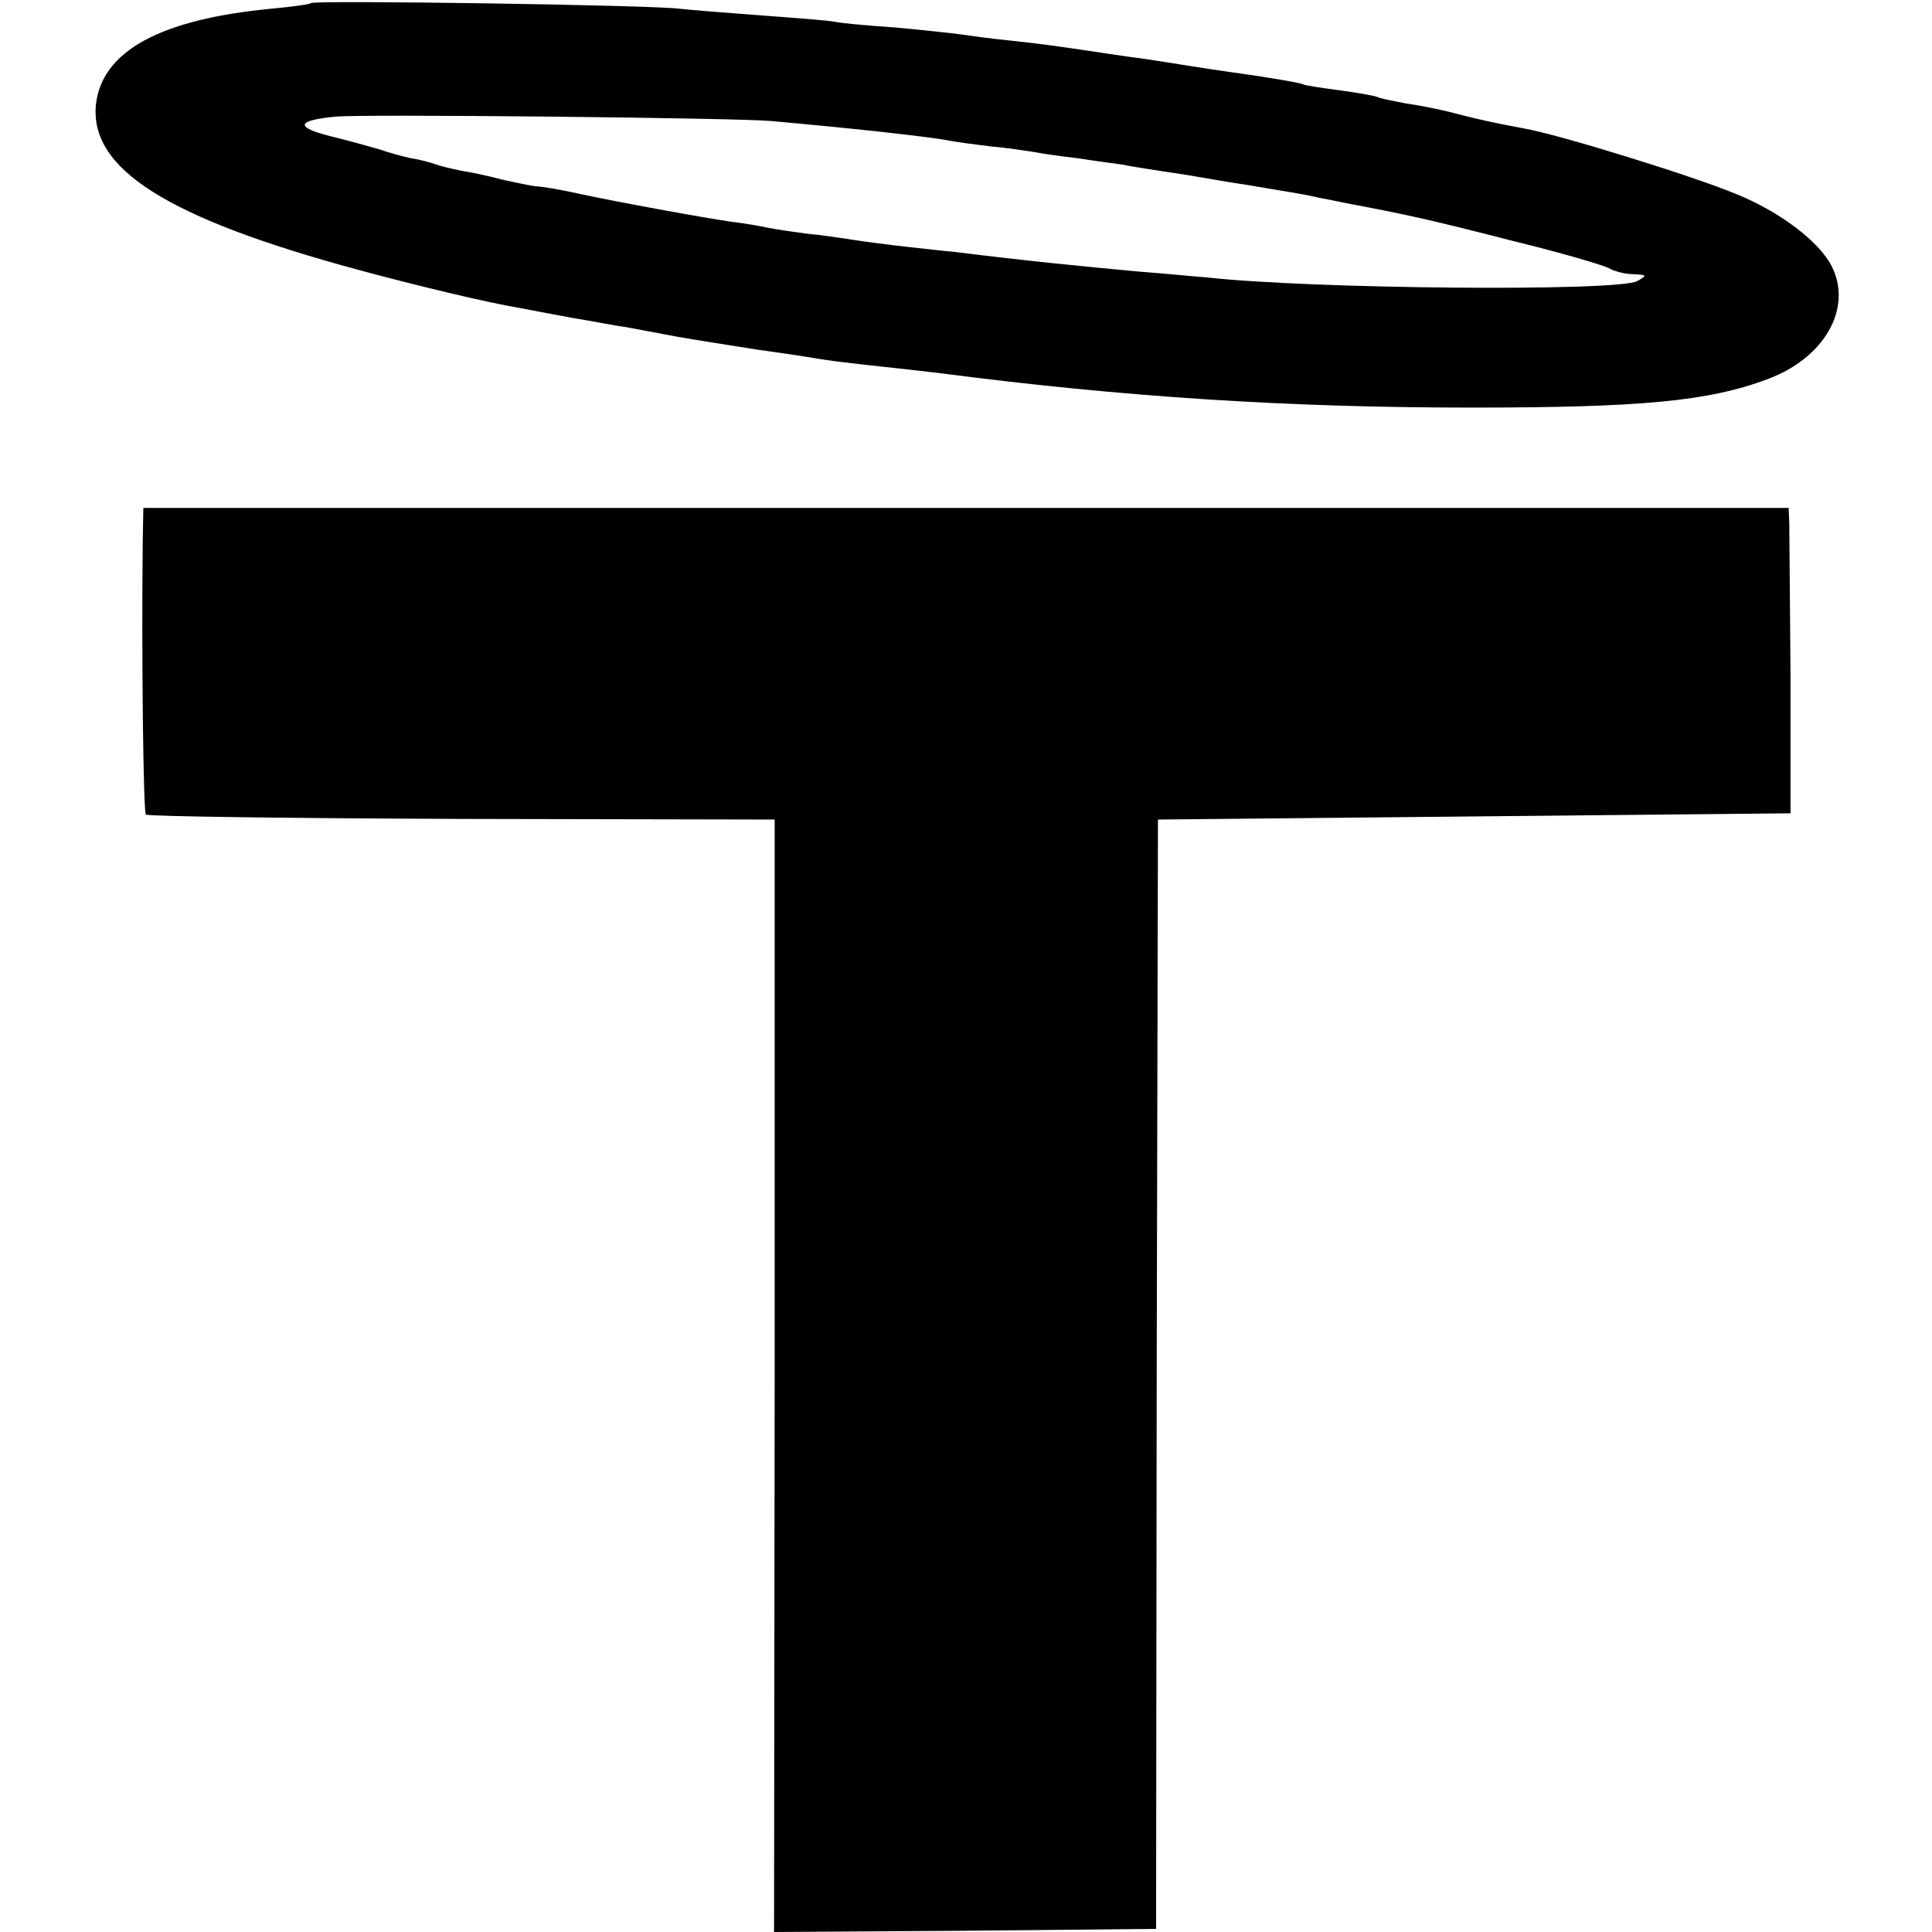
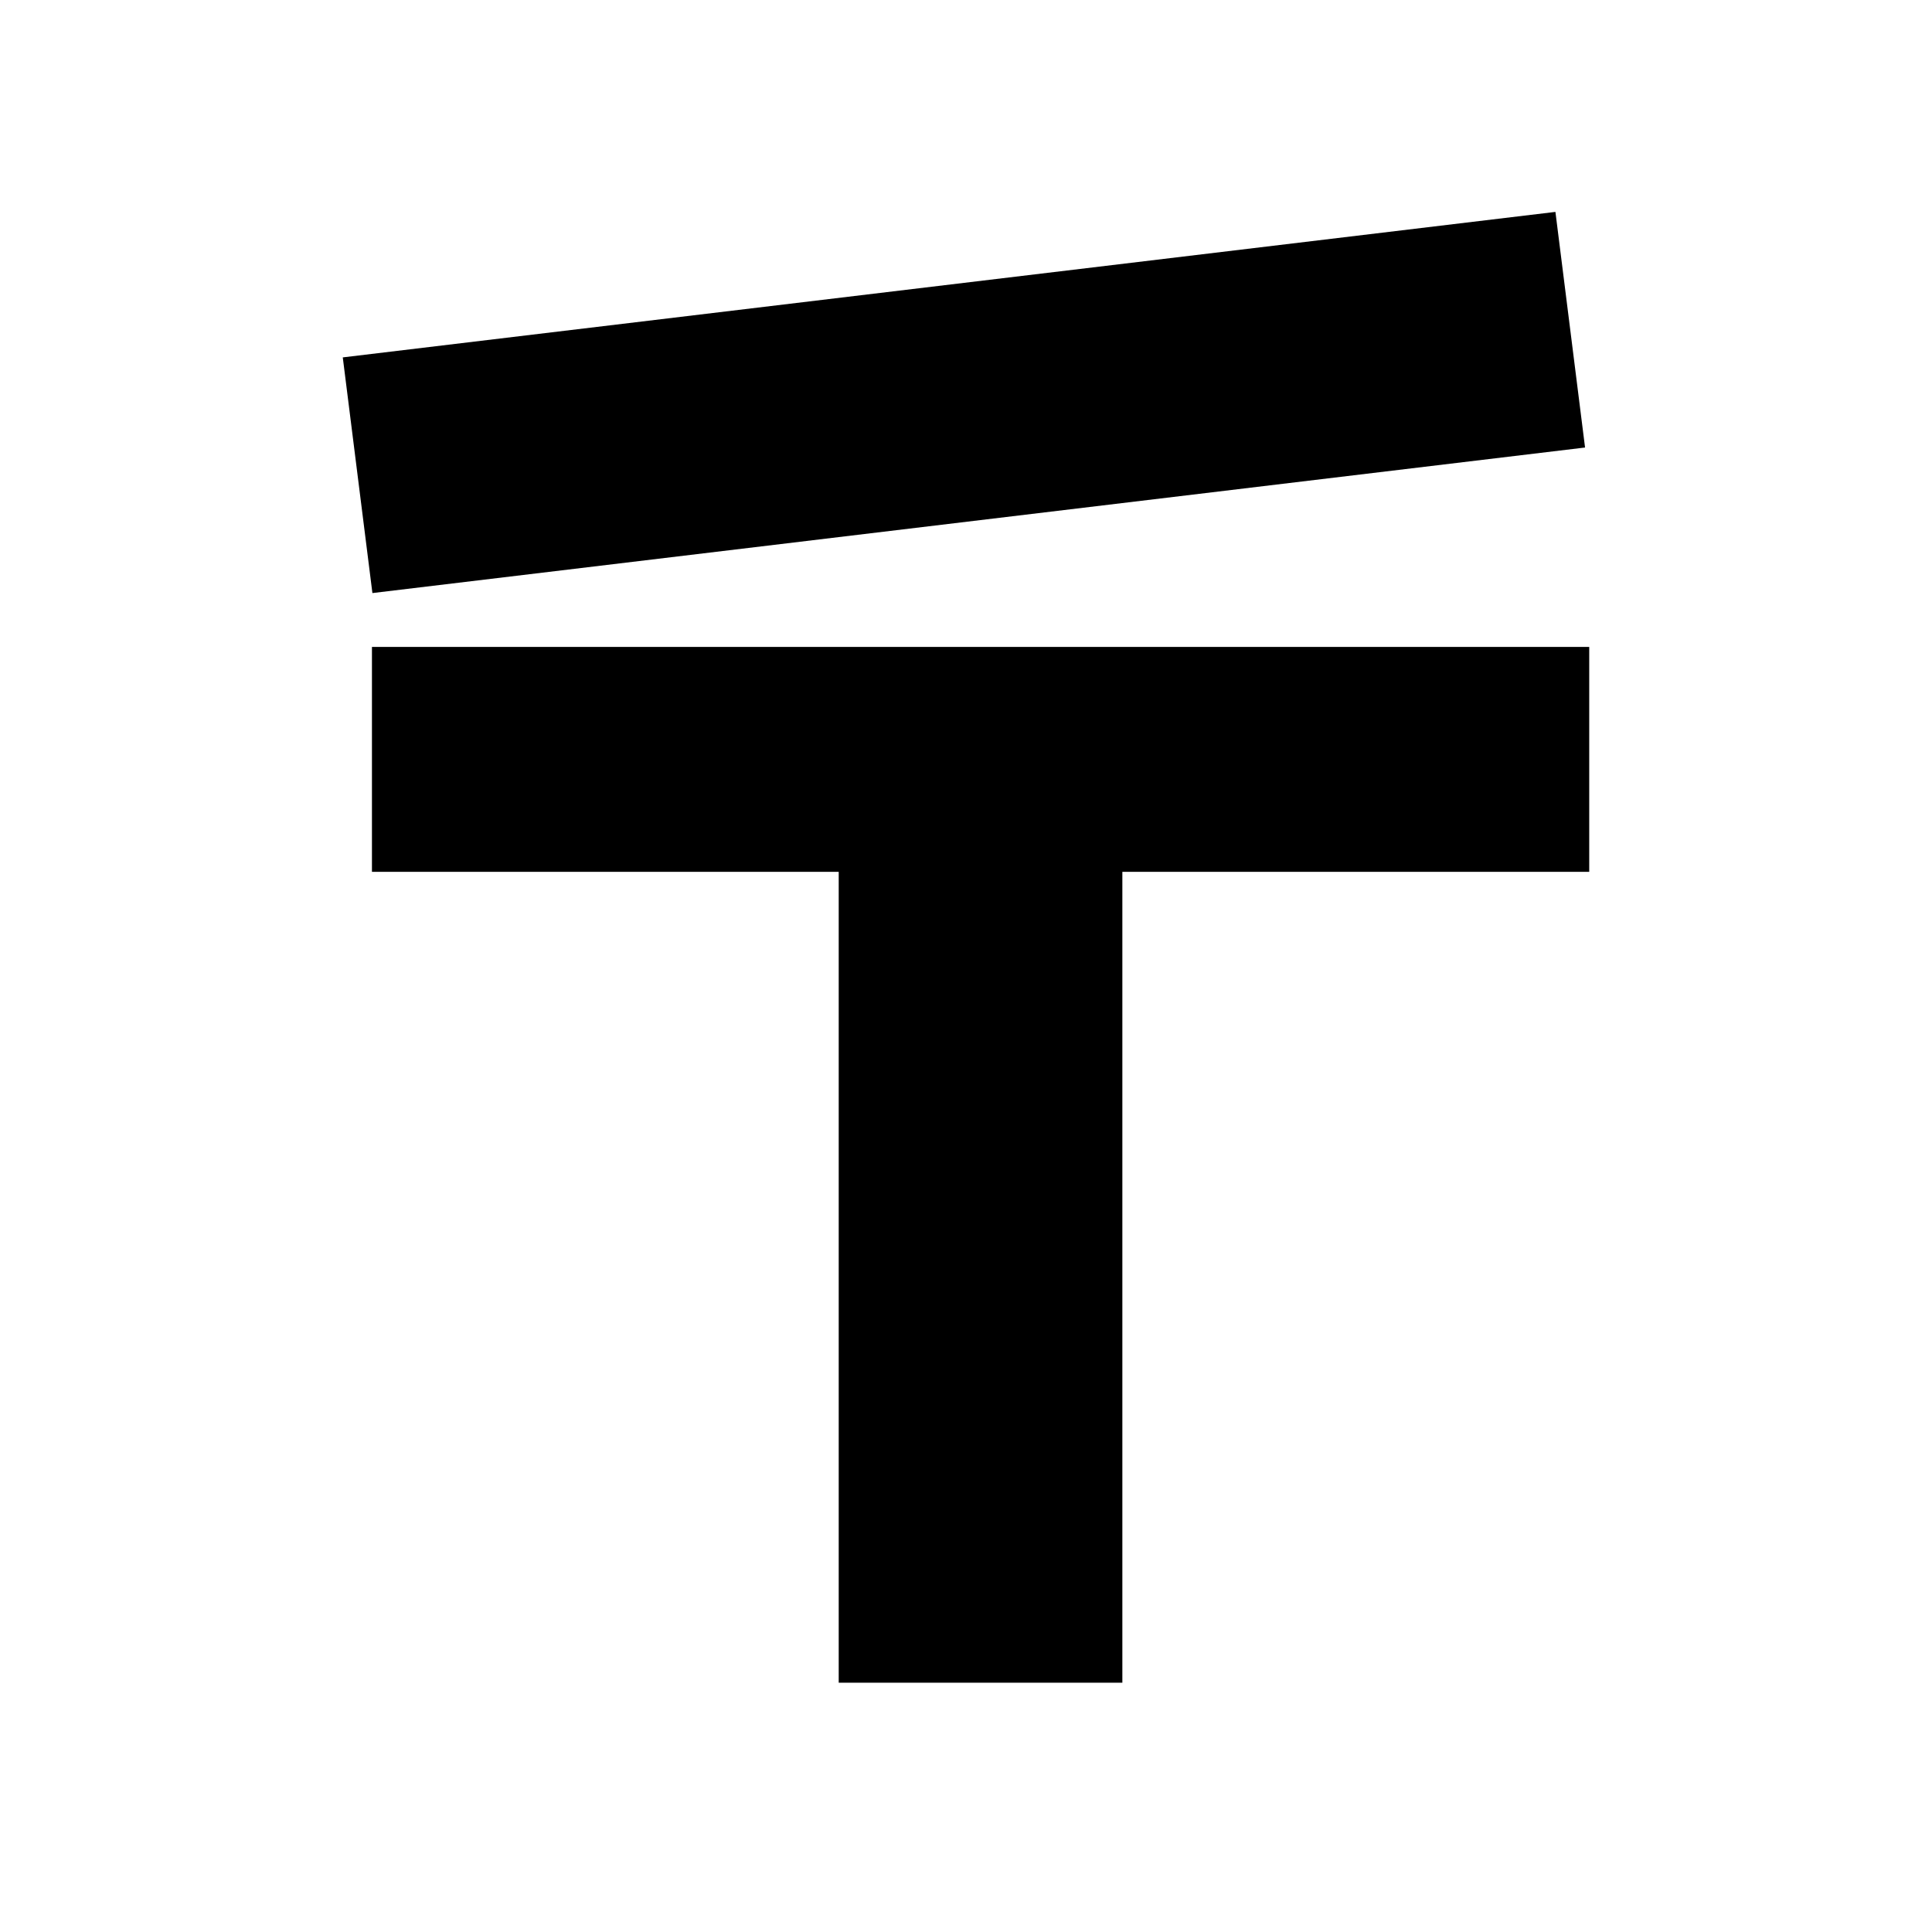
- <svg xmlns="http://www.w3.org/2000/svg" version="1.0" width="310pt" height="310pt" viewBox="0 0 310 310" preserveAspectRatio="xMidYMid meet">
-   <g transform="translate(0,310) scale(0.1,-0.1)" fill="#000000" stroke="none">
-     <path d="M499 3095 c-2 -2 -31 -6 -64 -9 -178 -17 -271 -68 -281 -153 -11 -104 114 -183 421 -266 92 -25 209 -53 258 -61 15 -3 53 -10 85 -16 31 -5 71 -13 87 -15 17 -3 53 -10 80 -15 28 -5 86 -14 130 -21 44 -6 89 -13 100 -15 11 -2 43 -6 70 -9 28 -3 84 -9 125 -14 293 -38 558 -55 850 -55 273 0 382 10 477 46 91 34 136 114 102 181 -20 39 -82 87 -154 116 -70 29 -283 95 -340 105 -48 9 -67 13 -110 24 -22 6 -57 13 -79 16 -21 4 -41 8 -45 10 -3 2 -31 7 -61 11 -30 4 -57 8 -60 10 -4 2 -48 10 -120 20 -8 1 -35 5 -60 9 -25 4 -56 9 -70 11 -14 2 -45 6 -70 10 -81 12 -94 14 -150 20 -30 3 -66 8 -80 10 -14 2 -61 7 -105 11 -44 3 -87 7 -95 9 -9 2 -61 6 -115 10 -55 4 -116 9 -135 11 -44 6 -587 14 -591 9z m736 -189 c124 -11 255 -25 290 -32 11 -2 40 -6 65 -9 25 -2 56 -7 70 -9 14 -3 45 -7 70 -10 25 -4 56 -8 70 -10 14 -3 59 -10 100 -16 41 -7 82 -14 90 -15 8 -1 35 -6 60 -10 25 -4 54 -9 65 -12 11 -2 31 -6 45 -9 96 -18 137 -27 269 -61 74 -18 142 -38 152 -43 10 -6 28 -10 41 -10 21 -1 21 -2 5 -11 -29 -17 -522 -13 -692 6 -16 1 -64 6 -105 9 -98 9 -188 18 -300 32 -14 1 -47 5 -75 8 -27 3 -66 8 -85 11 -19 3 -53 8 -75 10 -22 3 -51 7 -65 10 -14 3 -38 7 -55 9 -43 6 -191 33 -250 46 -27 6 -57 11 -65 11 -8 1 -33 6 -55 11 -22 6 -51 12 -65 14 -14 3 -32 7 -40 10 -8 3 -26 8 -40 10 -14 3 -36 9 -50 14 -14 4 -49 14 -78 21 -60 15 -57 26 8 32 50 4 631 -2 695 -7z" />
-     <path d="M229 2230 c-2 -184 1 -433 5 -437 3 -3 231 -6 507 -7 l502 -1 0 -893 -1 -892 307 2 306 3 1 890 2 890 508 5 507 5 0 220 c-1 121 -2 231 -2 245 l-1 25 -1320 0 -1320 0 -1 -55z" />
-   </g>
+ <svg xmlns="http://www.w3.org/2000/svg" width="310" height="310" viewBox="0 0 310 310" fill="none">
+   <path d="M254.991 139.89H180.088V270H134.577V139.89H59.682V103.803H255V139.89H254.991Z" fill="black" />
+   <path d="M59.755 95.161L55 57.345L249.576 34L254.331 71.807L59.755 95.161Z" fill="black" />
</svg>
